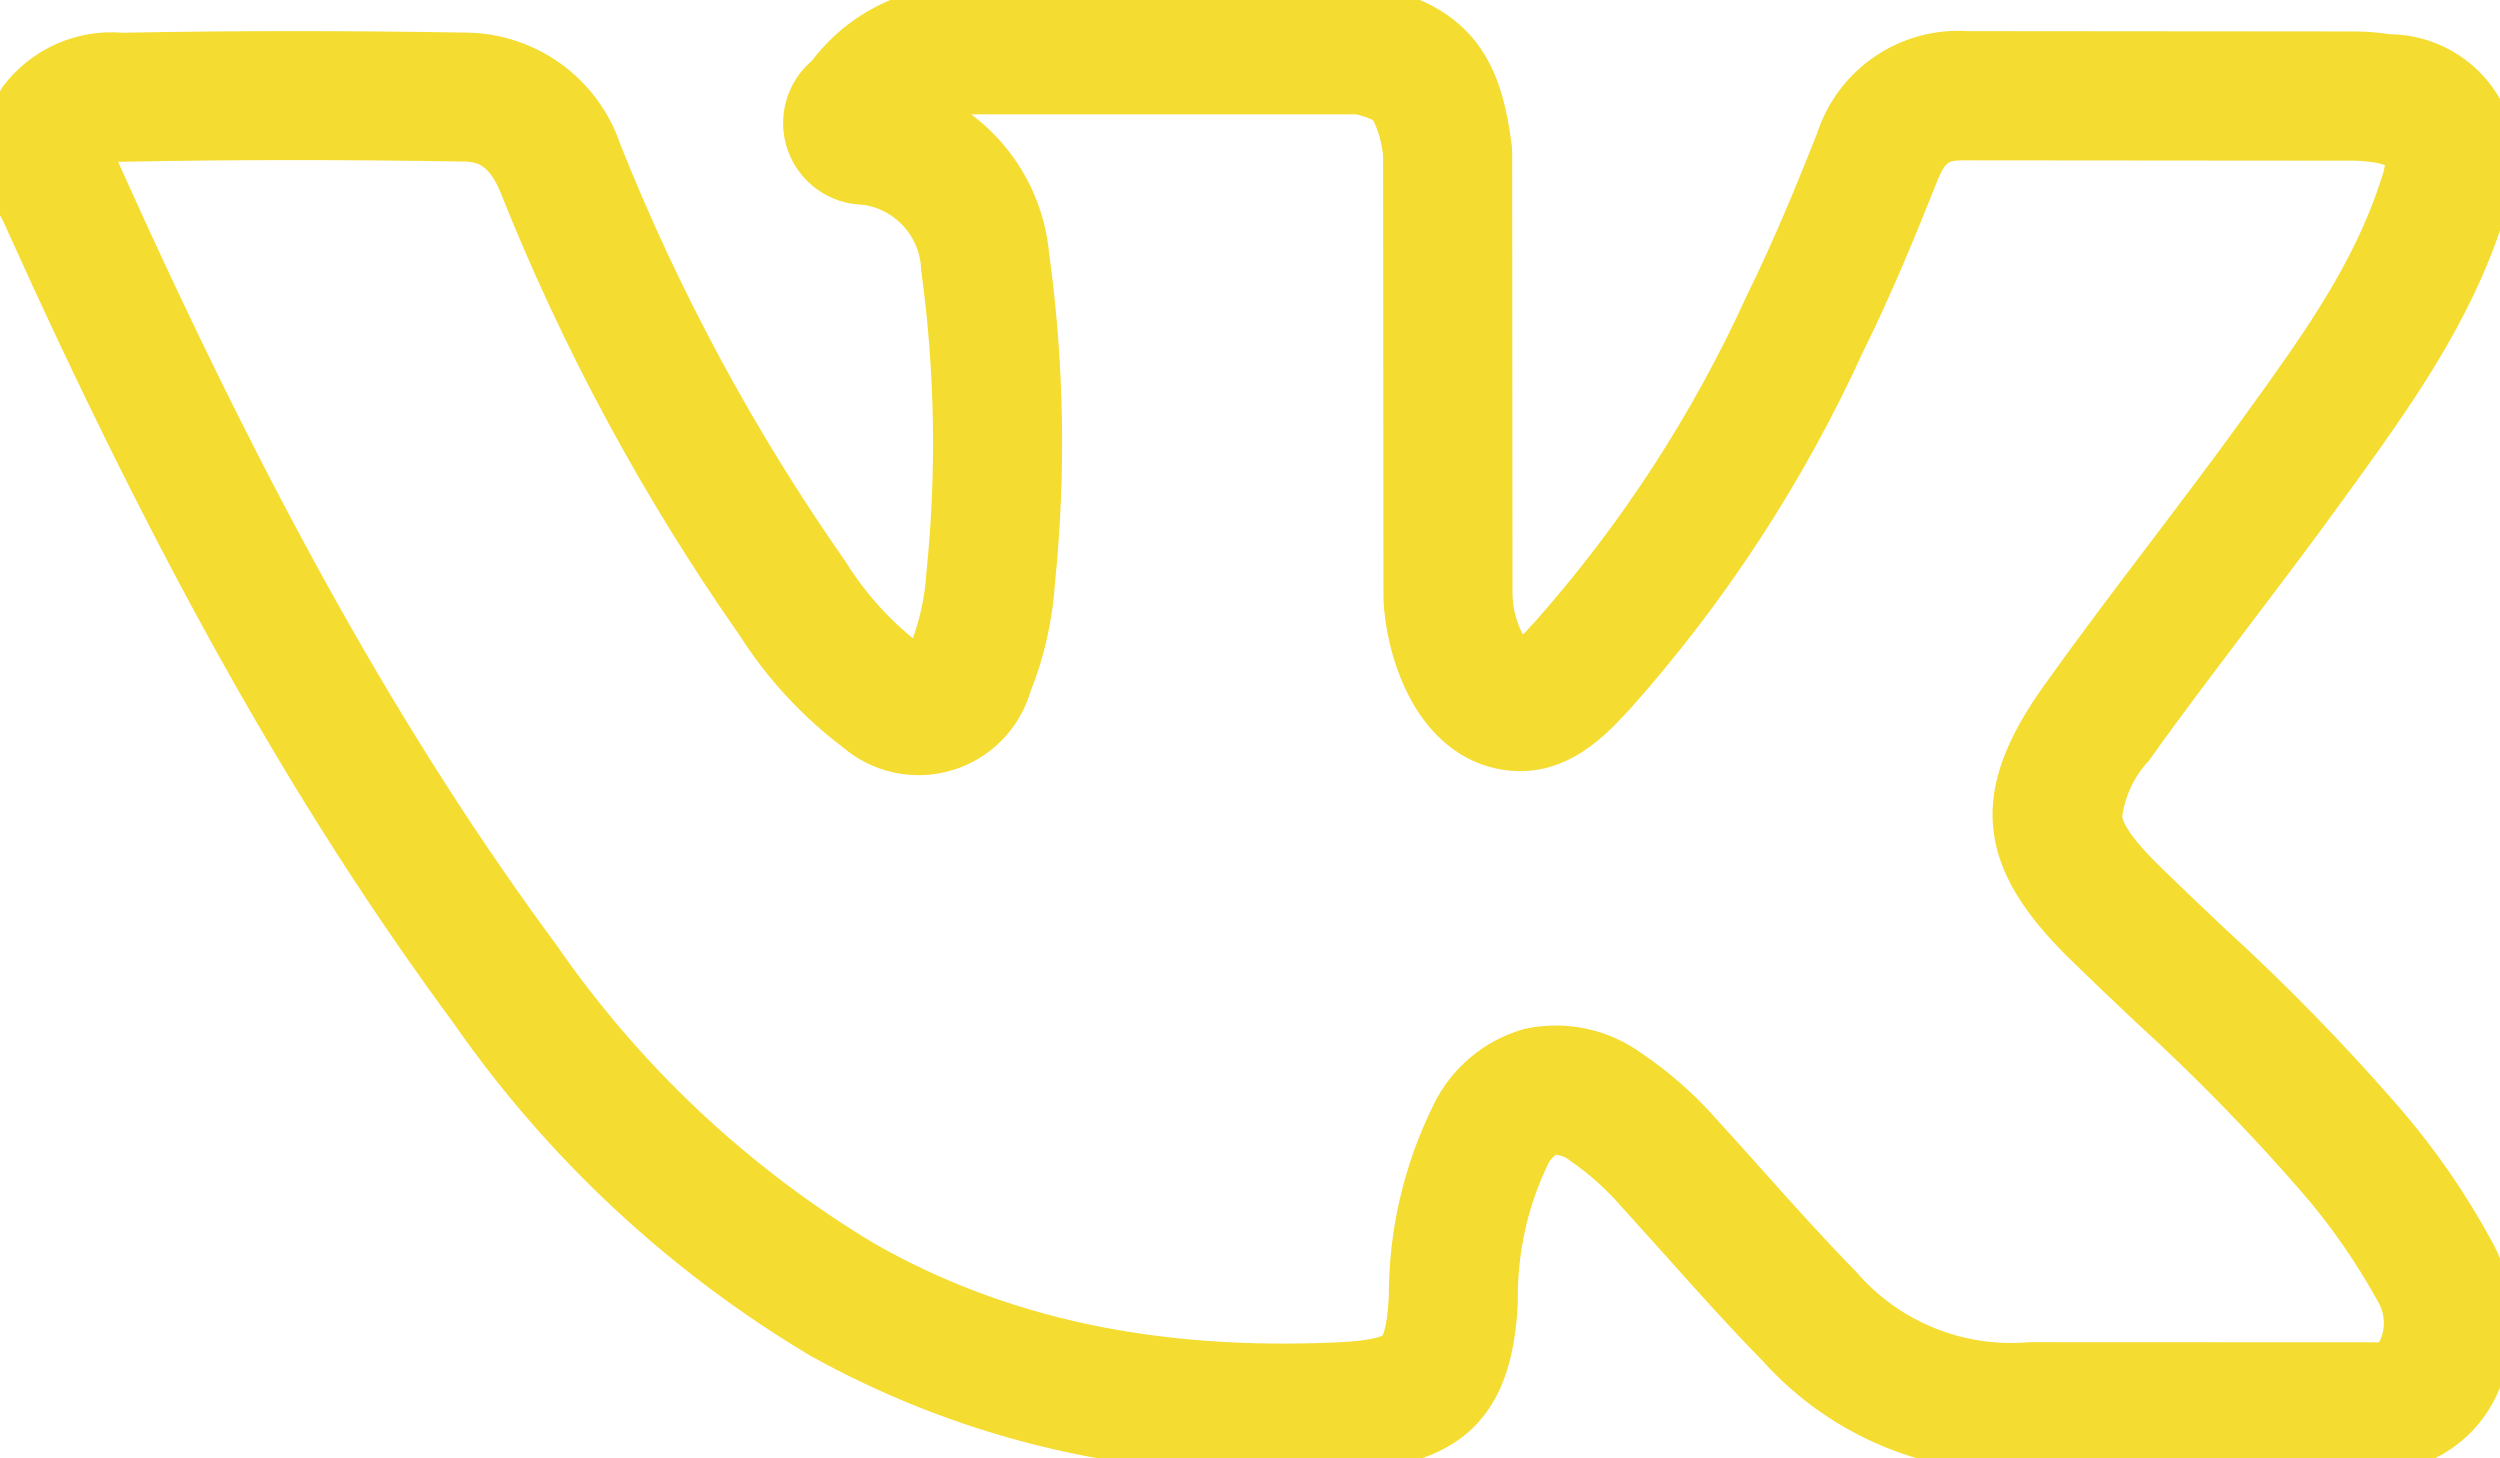
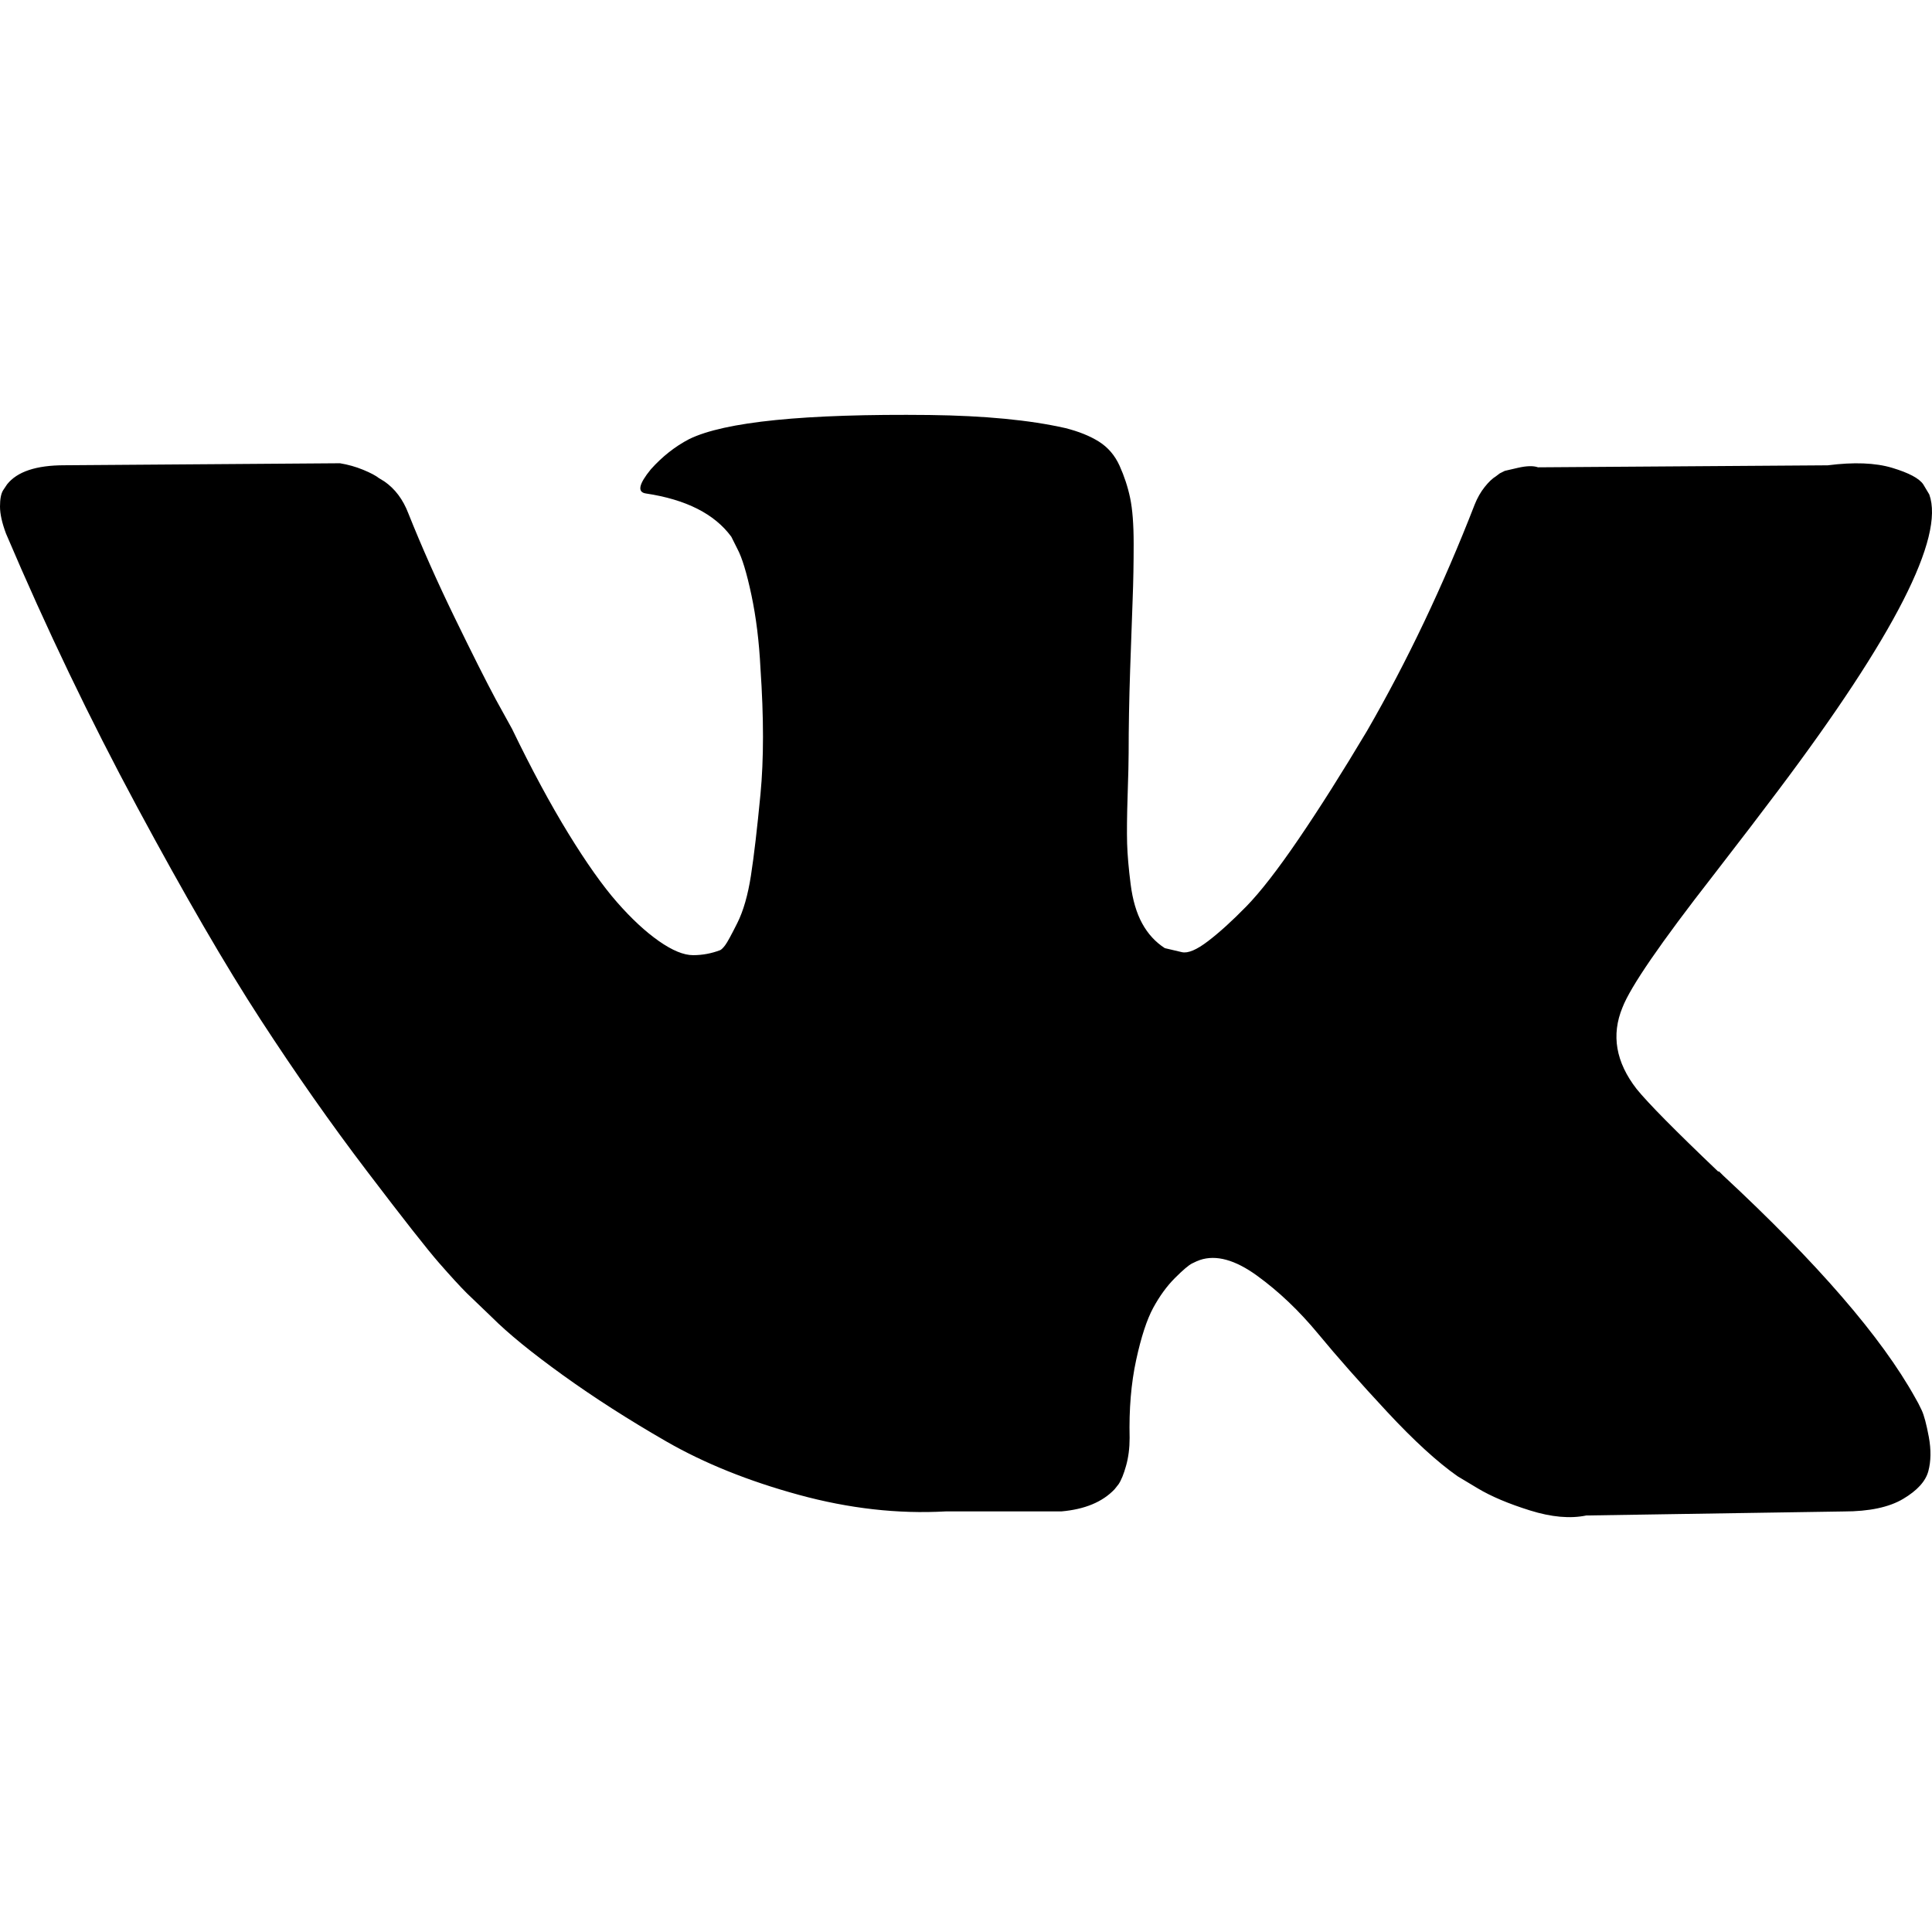
- <svg xmlns="http://www.w3.org/2000/svg" viewBox="0 0 84.653 49.367">
-   <defs>
-     <style>
-       .cls-1 {
-         fill: rgb(244,220,49);
-         stroke: rgb(244,220,49);
-       }
-     </style>
-   </defs>
-   <g id="vk" transform="translate(0 0)">
-     <g id="Group_15" data-name="Group 15" transform="translate(0 0)">
-       <g id="Group_14" data-name="Group 14">
-         <path id="Path_20" data-name="Path 20" class="cls-1" d="M80.894,144.565a72.445,72.445,0,0,0-5.934-6.083c-.707-.67-1.438-1.362-2.143-2.05h0c-.947-.924-1.411-1.58-1.46-2.064a3.955,3.955,0,0,1,1.026-2.227C73.5,130.57,74.7,129,75.849,127.475c1.026-1.352,2.086-2.751,3.1-4.158L79.18,123c1.983-2.745,4.034-5.583,5.133-9.042a3.851,3.851,0,0,0-3.418-5.593,8.254,8.254,0,0,0-1.421-.093l-12.864-.011A4.525,4.525,0,0,0,62,111.4c-.673,1.691-1.468,3.65-2.388,5.509a44.82,44.82,0,0,1-7.245,11.165l-.144.153a4.315,4.315,0,0,1-.767.71,3.541,3.541,0,0,1-.739-2.146c0-.016,0-.033,0-.049l-.011-14.864a1.7,1.7,0,0,0-.015-.226c-.289-2.121-.851-4.247-4.207-4.909a1.68,1.68,0,0,0-.327-.032H32.777a5.949,5.949,0,0,0-4.917,2.4,2.267,2.267,0,0,0,1.387,4.029,2.794,2.794,0,0,1,2.446,2.677,43.3,43.3,0,0,1,.178,10.3,8.4,8.4,0,0,1-.555,2.547,1.955,1.955,0,0,1-.2.37,1.956,1.956,0,0,1-.363-.2,11.059,11.059,0,0,1-2.544-2.845,69.7,69.7,0,0,1-7.672-14.223,5.071,5.071,0,0,0-4.748-3.455c-4.122-.069-7.933-.067-11.65.005a4.1,4.1,0,0,0-3.654,1.64,4.109,4.109,0,0,0,.073,4.018c5.158,11.47,9.841,19.813,15.185,27.054a38.65,38.65,0,0,0,11.92,11.136,30.973,30.973,0,0,0,15.775,3.913q1.025,0,2.082-.05c3.706-.169,5.213-1.643,5.378-5.252a10.807,10.807,0,0,1,1.041-4.8,1.337,1.337,0,0,1,.622-.674,1.431,1.431,0,0,1,.924.32,9.74,9.74,0,0,1,1.8,1.617c.5.552,1.013,1.122,1.506,1.673,1.049,1.173,2.133,2.387,3.269,3.544a10.828,10.828,0,0,0,8.809,3.569l11.773.005h0c.037,0,.075,0,.112,0a3.963,3.963,0,0,0,3.221-2.063,5.237,5.237,0,0,0-.034-4.983A25.048,25.048,0,0,0,80.894,144.565Zm.154,7.741a.613.613,0,0,1-.466.353l-11.771-.005h0c-.046,0-.093,0-.139.006a7.417,7.417,0,0,1-6.2-2.565c-1.081-1.1-2.139-2.285-3.162-3.429-.5-.558-1.014-1.135-1.532-1.7a12.821,12.821,0,0,0-2.456-2.17,4.455,4.455,0,0,0-3.585-.762,4.379,4.379,0,0,0-2.755,2.323,14.058,14.058,0,0,0-1.453,6.259c-.058,1.259-.27,1.592-.359,1.676-.117.111-.506.306-1.806.365-6.246.294-11.487-.825-16.027-3.422a35.427,35.427,0,0,1-10.881-10.212c-5.2-7.04-9.767-15.193-14.823-26.434a2.86,2.86,0,0,1-.256-.8,2.88,2.88,0,0,1,.823-.106c3.678-.071,7.451-.073,11.535-.005.559.008,1.2.176,1.678,1.356a73.01,73.01,0,0,0,8.043,14.9,14.031,14.031,0,0,0,3.391,3.679,3.451,3.451,0,0,0,5.571-1.636,11.612,11.612,0,0,0,.809-3.566,46.57,46.57,0,0,0-.2-11.094,6.139,6.139,0,0,0-3.522-4.984,2.637,2.637,0,0,1,1.271-.254H45.984c.743.167.89.362.941.429a3.98,3.98,0,0,1,.411,1.484l.011,14.727c-.03,1.412.656,4.543,2.993,5.4l.058.02c2.127.7,3.534-.806,4.289-1.613l.135-.143A47.888,47.888,0,0,0,62.638,118.4c.975-1.967,1.8-4,2.5-5.755.349-.879.667-1.024,1.425-1.008h.031l12.881.011a5.492,5.492,0,0,1,.855.045,2.72,2.72,0,0,1,.95.285,2.693,2.693,0,0,1-.179.965c-.934,2.941-2.74,5.44-4.651,8.086l-.228.316c-.993,1.374-2.042,2.757-3.056,4.094-1.169,1.541-2.377,3.135-3.523,4.743-2.449,3.417-2.234,5.685.823,8.667.722.705,1.463,1.407,2.179,2.085a68.941,68.941,0,0,1,5.66,5.791,21.95,21.95,0,0,1,2.652,3.808A1.924,1.924,0,0,1,81.048,152.307Z" transform="translate(-0.002 -106.707)" />
-       </g>
-     </g>
+ <svg xmlns="http://www.w3.org/2000/svg" version="1.1" id="Capa_1" x="0px" y="0px" width="548.358px" height="548.358px" viewBox="0 0 548.358 548.358" style="enable-background:new 0 0 548.358 548.358;" xml:space="preserve">
+   <g>
+     <path d="M545.451,400.298c-0.664-1.431-1.283-2.618-1.858-3.569c-9.514-17.135-27.695-38.167-54.532-63.102l-0.567-0.571   l-0.284-0.28l-0.287-0.287h-0.288c-12.18-11.611-19.893-19.418-23.123-23.415c-5.91-7.614-7.234-15.321-4.004-23.13   c2.282-5.9,10.854-18.36,25.696-37.397c7.807-10.089,13.99-18.175,18.556-24.267c32.931-43.78,47.208-71.756,42.828-83.939   l-1.701-2.847c-1.143-1.714-4.093-3.282-8.846-4.712c-4.764-1.427-10.853-1.663-18.278-0.712l-82.224,0.568   c-1.332-0.472-3.234-0.428-5.712,0.144c-2.475,0.572-3.713,0.859-3.713,0.859l-1.431,0.715l-1.136,0.859   c-0.952,0.568-1.999,1.567-3.142,2.995c-1.137,1.423-2.088,3.093-2.848,4.996c-8.952,23.031-19.13,44.444-30.553,64.238   c-7.043,11.803-13.511,22.032-19.418,30.693c-5.899,8.658-10.848,15.037-14.842,19.126c-4,4.093-7.61,7.372-10.852,9.849   c-3.237,2.478-5.708,3.525-7.419,3.142c-1.715-0.383-3.33-0.763-4.859-1.143c-2.663-1.714-4.805-4.045-6.42-6.995   c-1.622-2.95-2.714-6.663-3.285-11.136c-0.568-4.476-0.904-8.326-1-11.563c-0.089-3.233-0.048-7.806,0.145-13.706   c0.198-5.903,0.287-9.897,0.287-11.991c0-7.234,0.141-15.085,0.424-23.555c0.288-8.47,0.521-15.181,0.716-20.125   c0.194-4.949,0.284-10.185,0.284-15.705s-0.336-9.849-1-12.991c-0.656-3.138-1.663-6.184-2.99-9.137   c-1.335-2.95-3.289-5.232-5.853-6.852c-2.569-1.618-5.763-2.902-9.564-3.856c-10.089-2.283-22.936-3.518-38.547-3.71   c-35.401-0.38-58.148,1.906-68.236,6.855c-3.997,2.091-7.614,4.948-10.848,8.562c-3.427,4.189-3.905,6.475-1.431,6.851   c11.422,1.711,19.508,5.804,24.267,12.275l1.715,3.429c1.334,2.474,2.666,6.854,3.999,13.134c1.331,6.28,2.19,13.227,2.568,20.837   c0.95,13.897,0.95,25.793,0,35.689c-0.953,9.9-1.853,17.607-2.712,23.127c-0.859,5.52-2.143,9.993-3.855,13.418   c-1.715,3.426-2.856,5.52-3.428,6.28c-0.571,0.76-1.047,1.239-1.425,1.427c-2.474,0.948-5.047,1.431-7.71,1.431   c-2.667,0-5.901-1.334-9.707-4c-3.805-2.666-7.754-6.328-11.847-10.992c-4.093-4.665-8.709-11.184-13.85-19.558   c-5.137-8.374-10.467-18.271-15.987-29.691l-4.567-8.282c-2.855-5.328-6.755-13.086-11.704-23.267   c-4.952-10.185-9.329-20.037-13.134-29.554c-1.521-3.997-3.806-7.04-6.851-9.134l-1.429-0.859c-0.95-0.76-2.475-1.567-4.567-2.427   c-2.095-0.859-4.281-1.475-6.567-1.854l-78.229,0.568c-7.994,0-13.418,1.811-16.274,5.428l-1.143,1.711   C0.288,140.146,0,141.668,0,143.763c0,2.094,0.571,4.664,1.714,7.707c11.42,26.84,23.839,52.725,37.257,77.659   c13.418,24.934,25.078,45.019,34.973,60.237c9.897,15.229,19.985,29.602,30.264,43.112c10.279,13.515,17.083,22.176,20.412,25.981   c3.333,3.812,5.951,6.662,7.854,8.565l7.139,6.851c4.568,4.569,11.276,10.041,20.127,16.416   c8.853,6.379,18.654,12.659,29.408,18.85c10.756,6.181,23.269,11.225,37.546,15.126c14.275,3.905,28.169,5.472,41.684,4.716h32.834   c6.659-0.575,11.704-2.669,15.133-6.283l1.136-1.431c0.764-1.136,1.479-2.901,2.139-5.276c0.668-2.379,1-5,1-7.851   c-0.195-8.183,0.428-15.558,1.852-22.124c1.423-6.564,3.045-11.513,4.859-14.846c1.813-3.33,3.859-6.14,6.136-8.418   c2.282-2.283,3.908-3.666,4.862-4.142c0.948-0.479,1.705-0.804,2.276-0.999c4.568-1.522,9.944-0.048,16.136,4.429   c6.187,4.473,11.99,9.996,17.418,16.56c5.425,6.57,11.943,13.941,19.555,22.124c7.617,8.186,14.277,14.271,19.985,18.274   l5.708,3.426c3.812,2.286,8.761,4.38,14.853,6.283c6.081,1.902,11.409,2.378,15.984,1.427l73.087-1.14   c7.229,0,12.854-1.197,16.844-3.572c3.998-2.379,6.373-5,7.139-7.851c0.764-2.854,0.805-6.092,0.145-9.712   C546.782,404.25,546.115,401.725,545.451,400.298z" />
  </g>
+   <g>
+ </g>
+   <g>
+ </g>
+   <g>
+ </g>
+   <g>
+ </g>
+   <g>
+ </g>
+   <g>
+ </g>
+   <g>
+ </g>
+   <g>
+ </g>
+   <g>
+ </g>
+   <g>
+ </g>
+   <g>
+ </g>
+   <g>
+ </g>
+   <g>
+ </g>
+   <g>
+ </g>
+   <g>
+ </g>
</svg>
